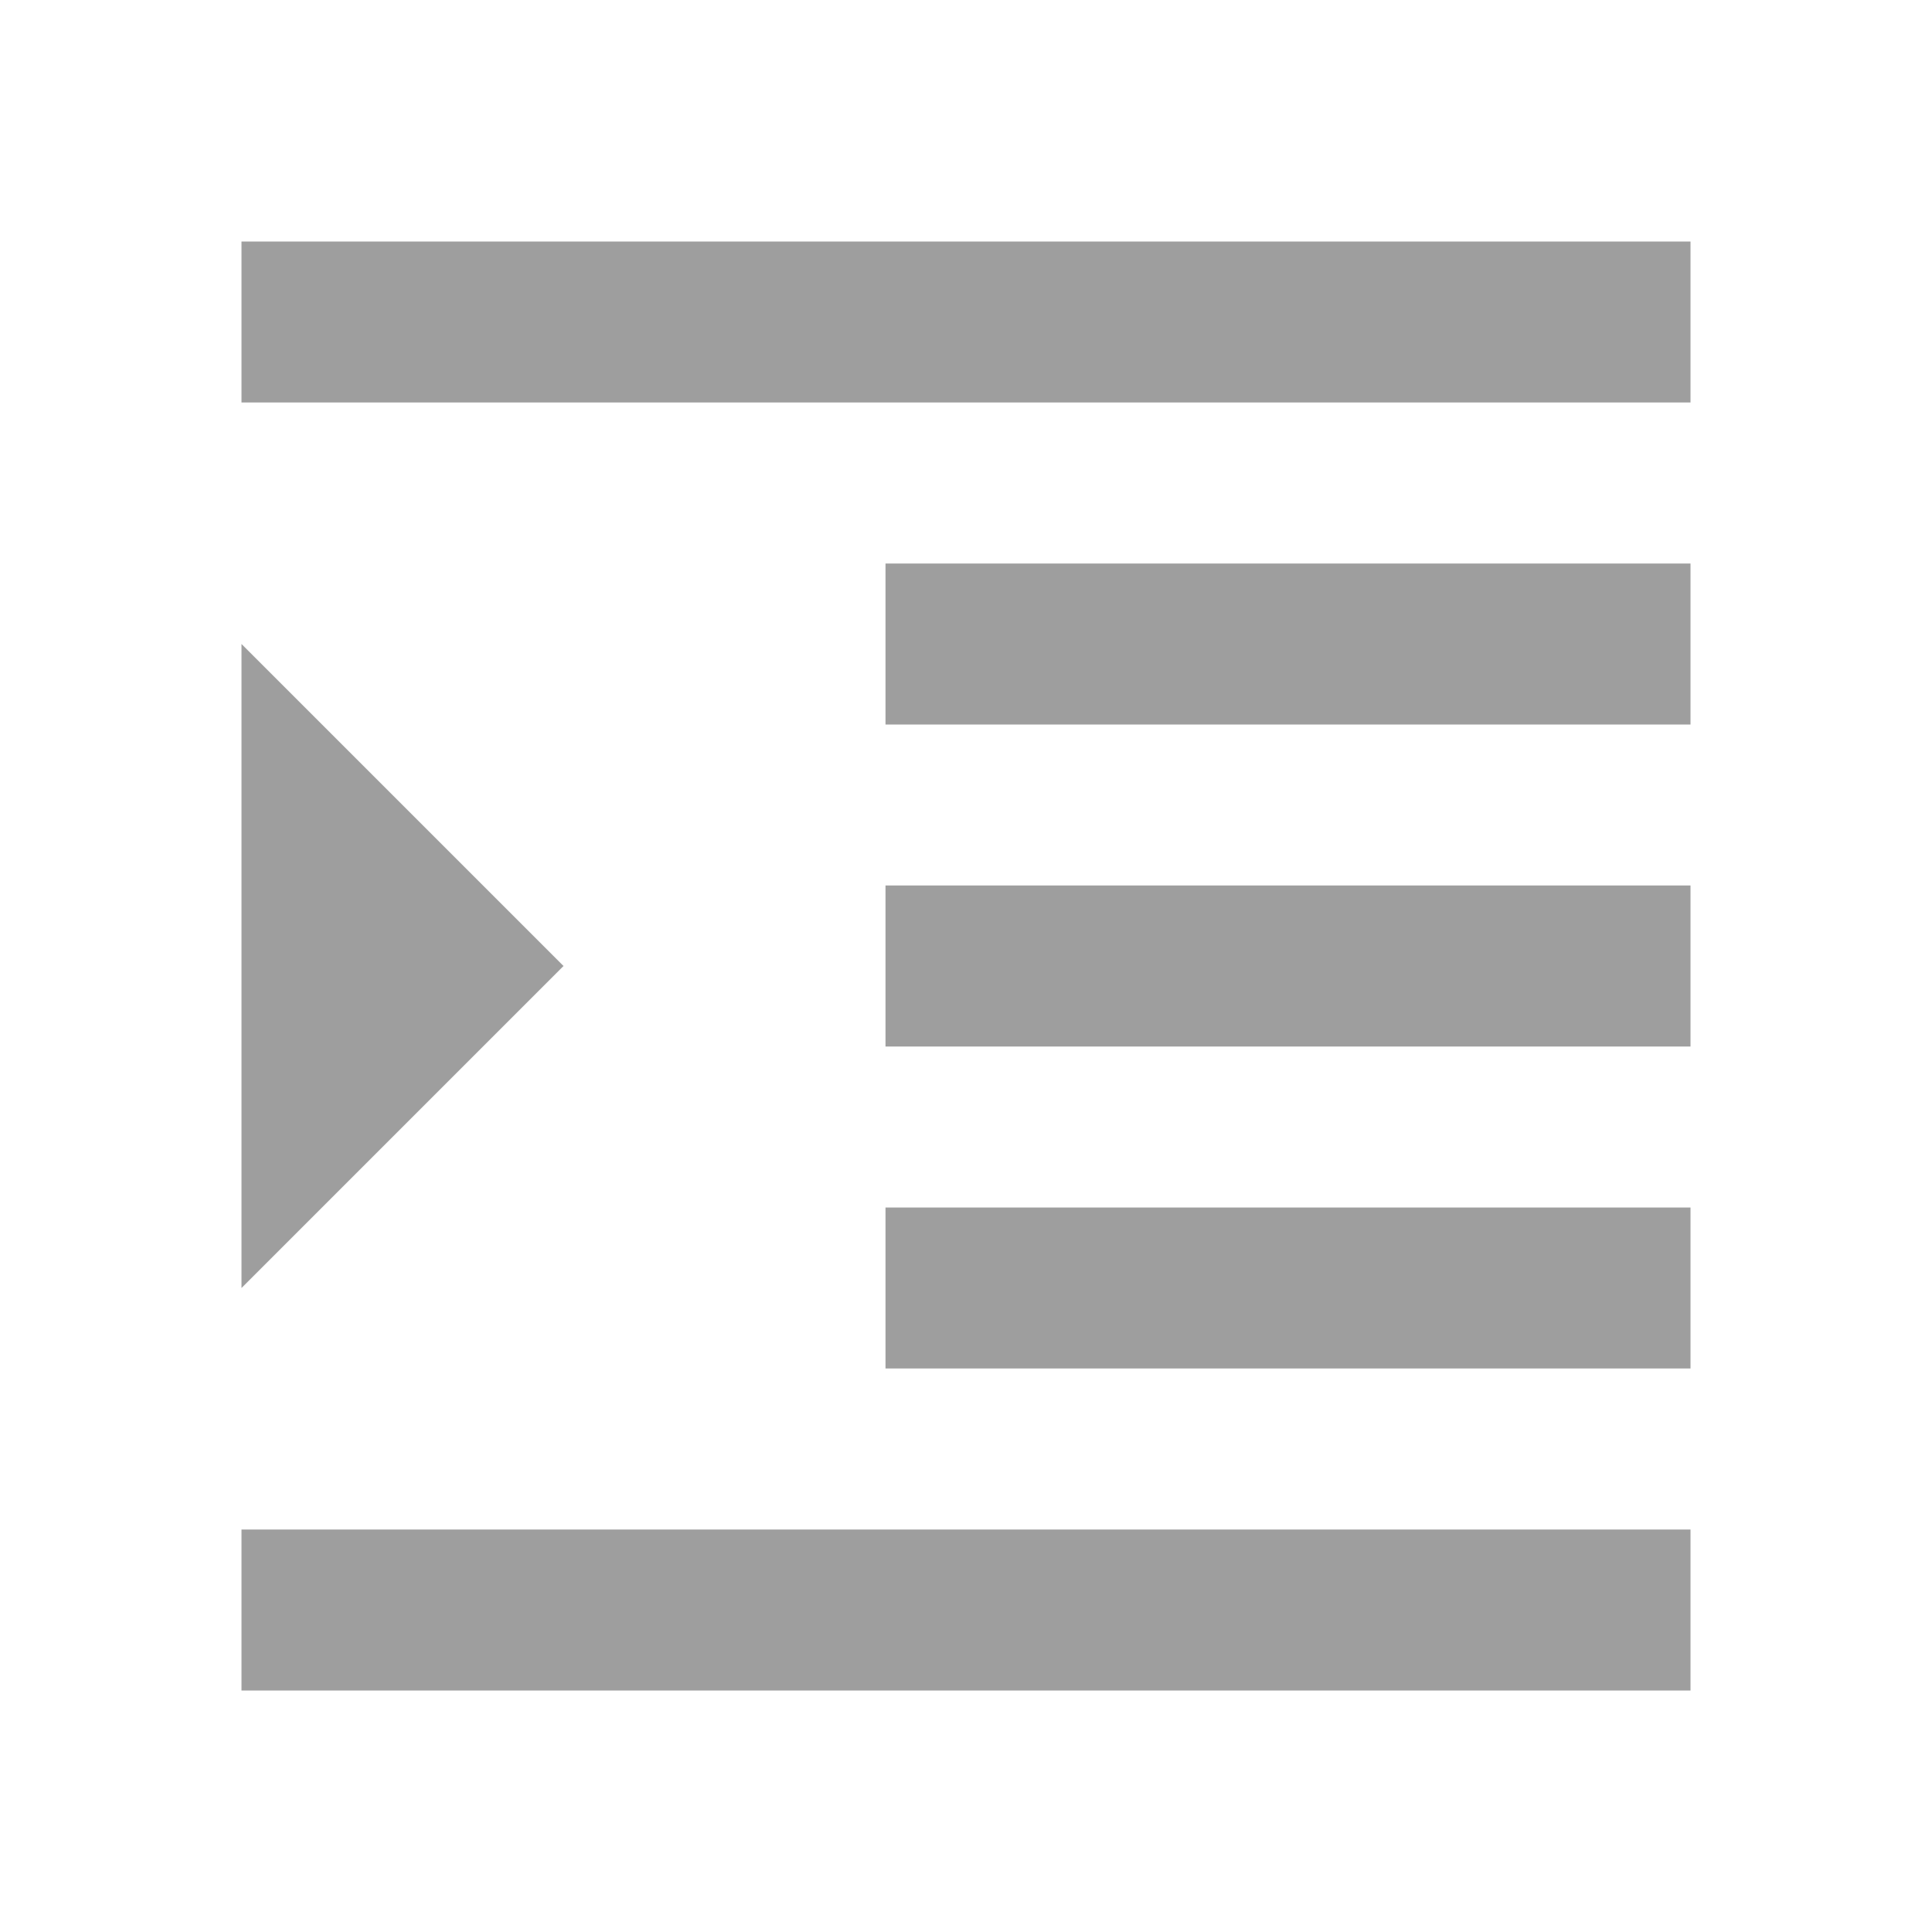
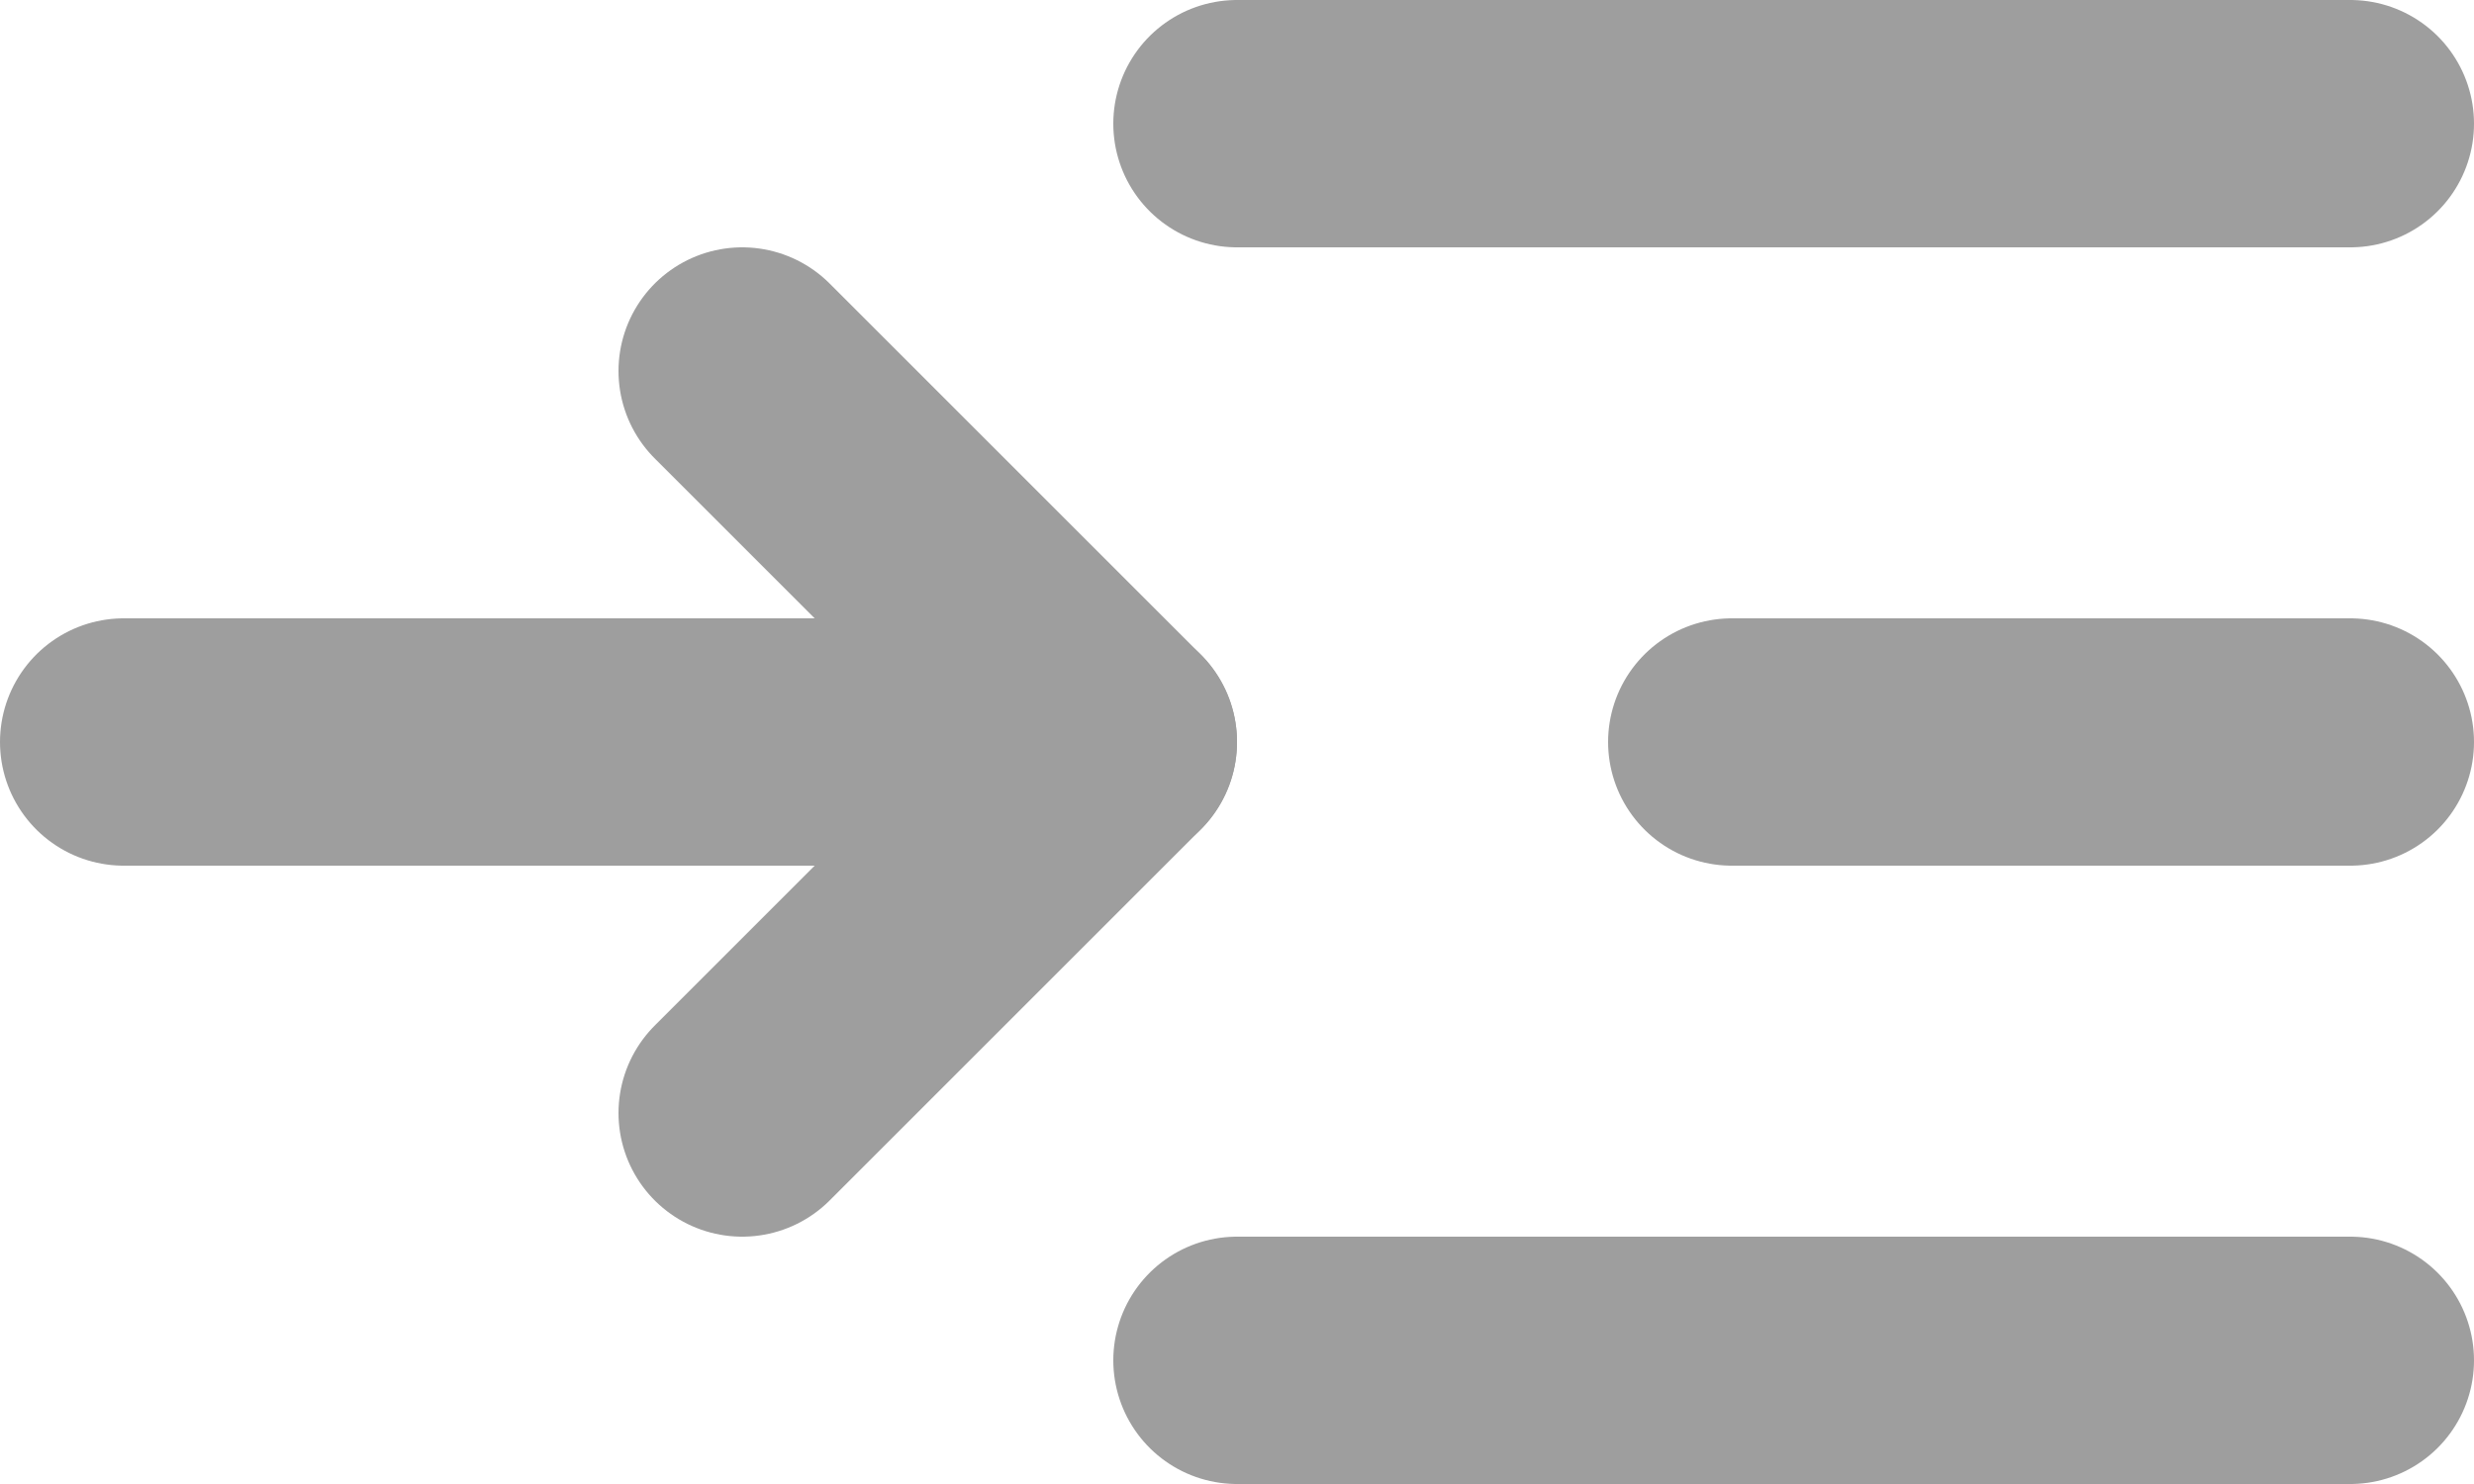
- <svg xmlns="http://www.w3.org/2000/svg" width="24" height="24" viewBox="0 0 24 24">
-   <path fill="#9e9e9e" d="M3 21h18v-2H3v2zM3 8v8l4-4-4-4zm8 9h10v-2H11v2zM3 3v2h18V3H3zm8 6h10V7H11v2zm0 4h10v-2H11v2z" />
-   <path d="M0 0h24v24H0z" fill="none" />
+ <svg xmlns="http://www.w3.org/2000/svg" width="20px" height="12px" viewBox="0 0 20 12" version="1.1">
+   <g id="Invision-2" stroke="none" stroke-width="1" fill="none" fill-rule="evenodd">
+     <g id="Home-New-User" transform="translate(-945, -253)">
+       <g id="Home-/-Main-Screen-no-money" transform="translate(150, 60)">
+         <g id="Group-7" transform="translate(744, 178)">
+           <g id="Group" transform="translate(49, 9)">
+             <g id="Indent-increase">
+               <rect id="Rectangle" fill="#000000" opacity="0" x="0" y="0" width="24" height="24" />
+               <path d="M12,7 L21,7" id="Stroke-1" stroke="#9e9e9e" stroke-width="2" stroke-linecap="round" stroke-linejoin="round" />
+               <path d="M16,12 L21,12" id="Stroke-3" stroke="#9e9e9e" stroke-width="2" stroke-linecap="round" stroke-linejoin="round" />
+               <path d="M12,17 L21,17" id="Stroke-5" stroke="#9e9e9e" stroke-width="2" stroke-linecap="round" stroke-linejoin="round" />
+               <path d="M11,12 L3,12" id="Stroke-7" stroke="#9e9e9e" stroke-width="2" stroke-linecap="round" stroke-linejoin="round" />
+               <polyline id="Stroke-9" stroke="#9e9e9e" stroke-width="2" stroke-linecap="round" stroke-linejoin="round" points="8 15 11 12 8 9" />
+             </g>
+           </g>
+         </g>
+       </g>
+     </g>
+   </g>
</svg>
